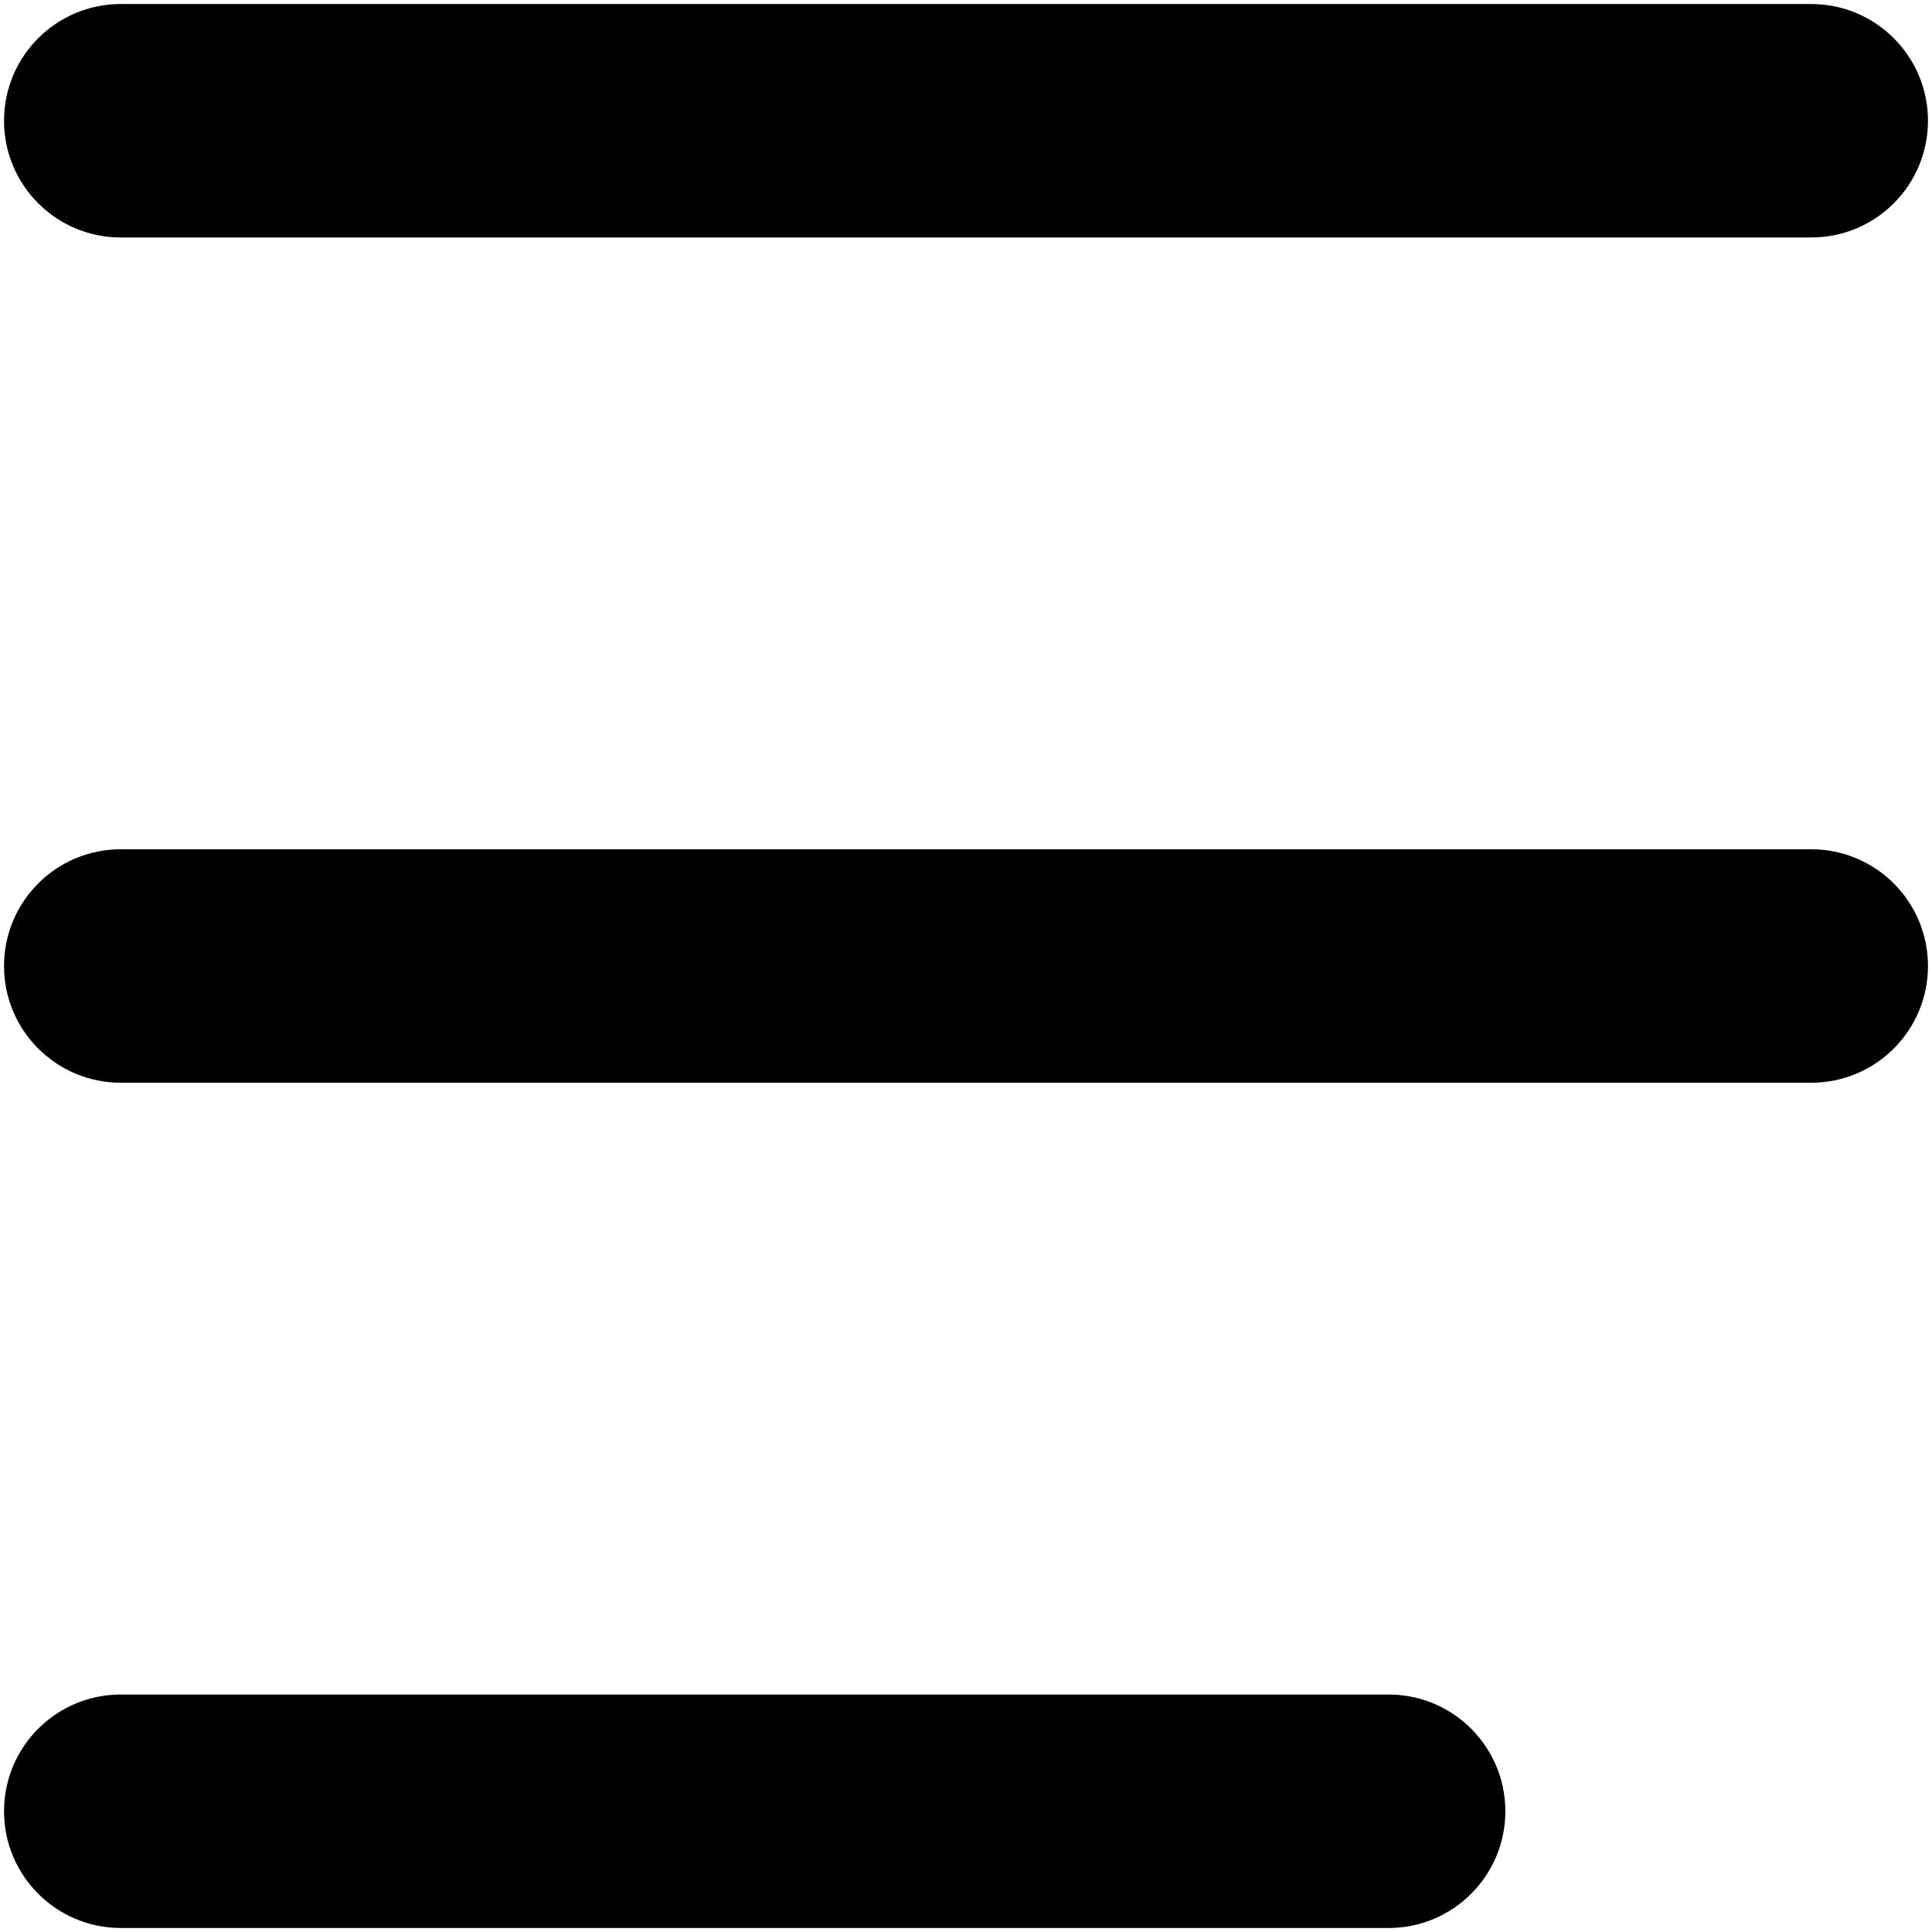
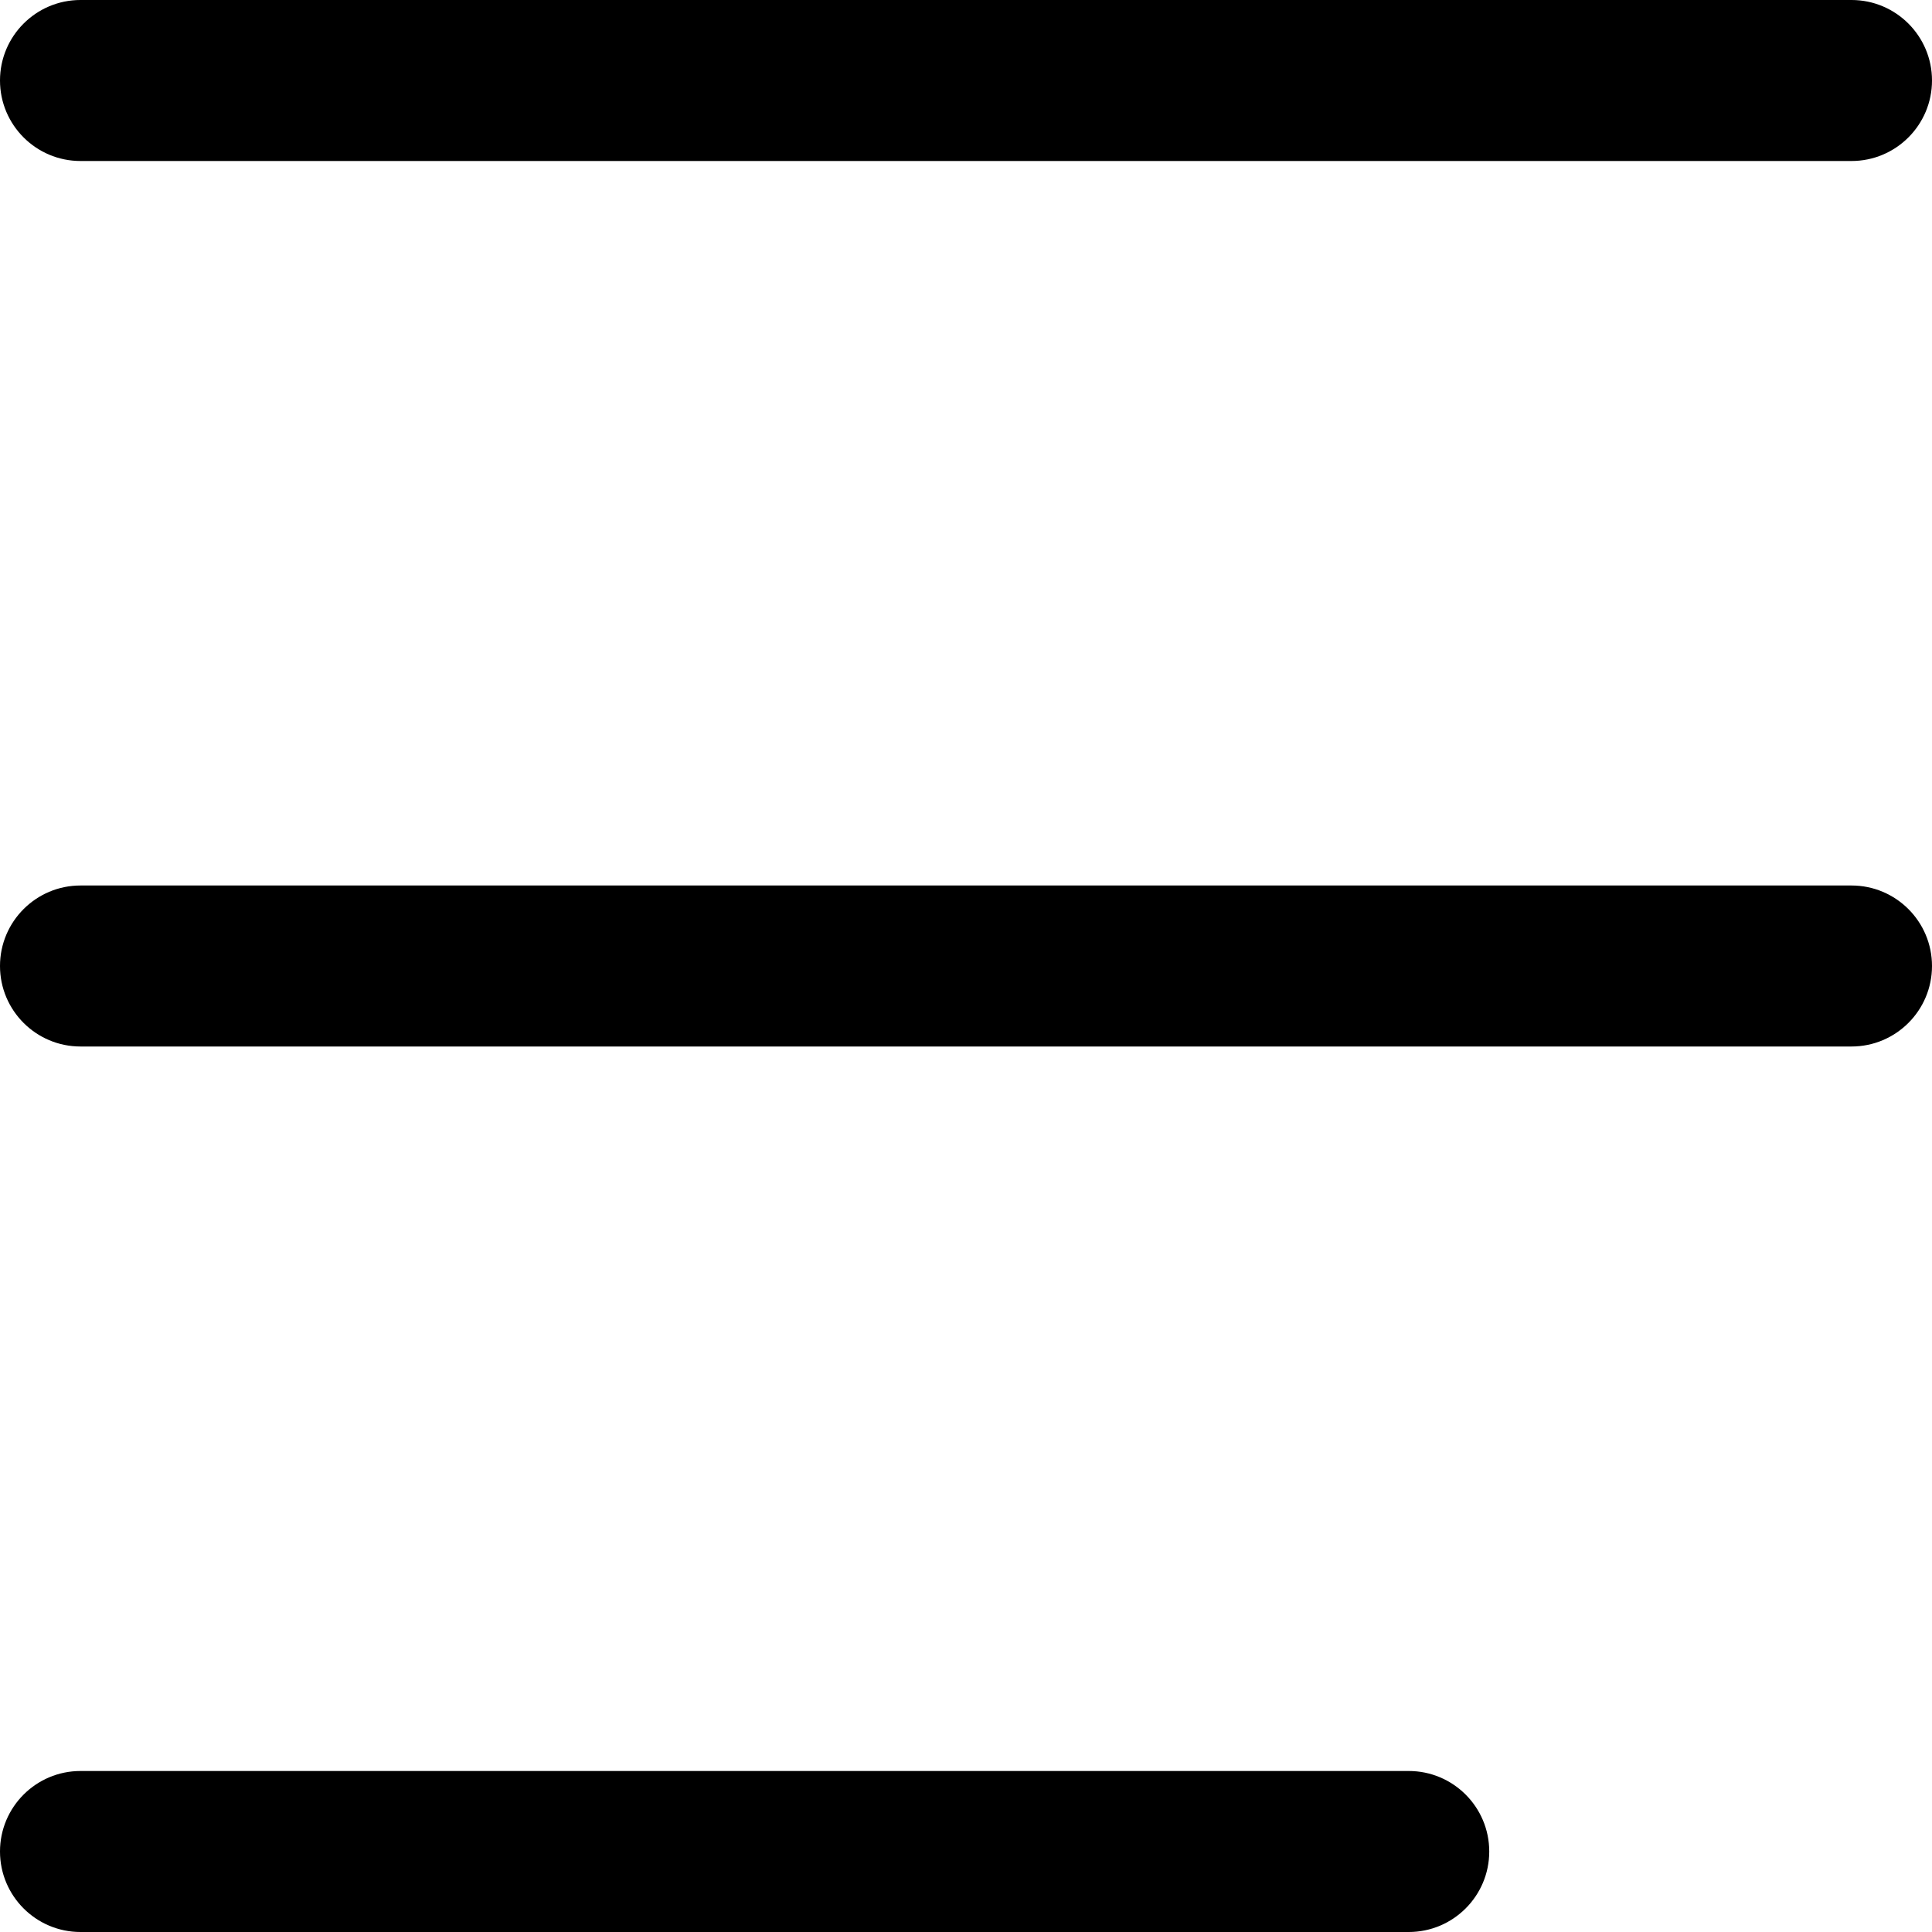
- <svg xmlns="http://www.w3.org/2000/svg" xml:space="preserve" style="fill-rule:evenodd;clip-rule:evenodd;stroke-linejoin:round;stroke-miterlimit:2" viewBox="0 0 24 24">
-   <path d="M1.5 2.95a1.45 1.45 0 0 1 0-2.9h21a1.45 1.45 0 0 1 0 2.9zm0 10.5a1.45 1.45 0 0 1 0-2.9h21a1.45 1.45 0 0 1 0 2.9zm0 10.5a1.45 1.45 0 0 1 0-2.9h15.75a1.45 1.45 0 0 1 0 2.9z" />
+ <svg xmlns="http://www.w3.org/2000/svg" width="100%" height="100%" viewBox="0 0 24 24" version="1.1" xml:space="preserve" style="fill-rule:evenodd;clip-rule:evenodd;stroke-linejoin:round;stroke-miterlimit:2;">
+   <g transform="matrix(0.263998,0,0,0.352,-1.19989,-5.6)">
+     <g id="Expanded">
+       <path d="M8.333,21.591C6.242,21.591 4.545,20.318 4.545,18.75C4.545,17.182 6.242,15.909 8.333,15.909L91.667,15.909C93.758,15.909 95.455,17.182 95.455,18.75C95.455,20.318 93.758,21.591 91.667,21.591L8.333,21.591ZM8.333,52.841C6.242,52.841 4.545,51.568 4.545,50C4.545,48.432 6.242,47.159 8.333,47.159L91.667,47.159C93.758,47.159 95.455,48.432 95.455,50C95.455,51.568 93.758,52.841 91.667,52.841L8.333,52.841ZM8.333,84.091C6.242,84.091 4.545,82.818 4.545,81.25C4.545,79.682 6.242,78.409 8.333,78.409L70.833,78.409C72.924,78.409 74.621,79.682 74.621,81.25C74.621,82.818 72.924,84.091 70.833,84.091L8.333,84.091Z" />
+     </g>
+   </g>
</svg>
